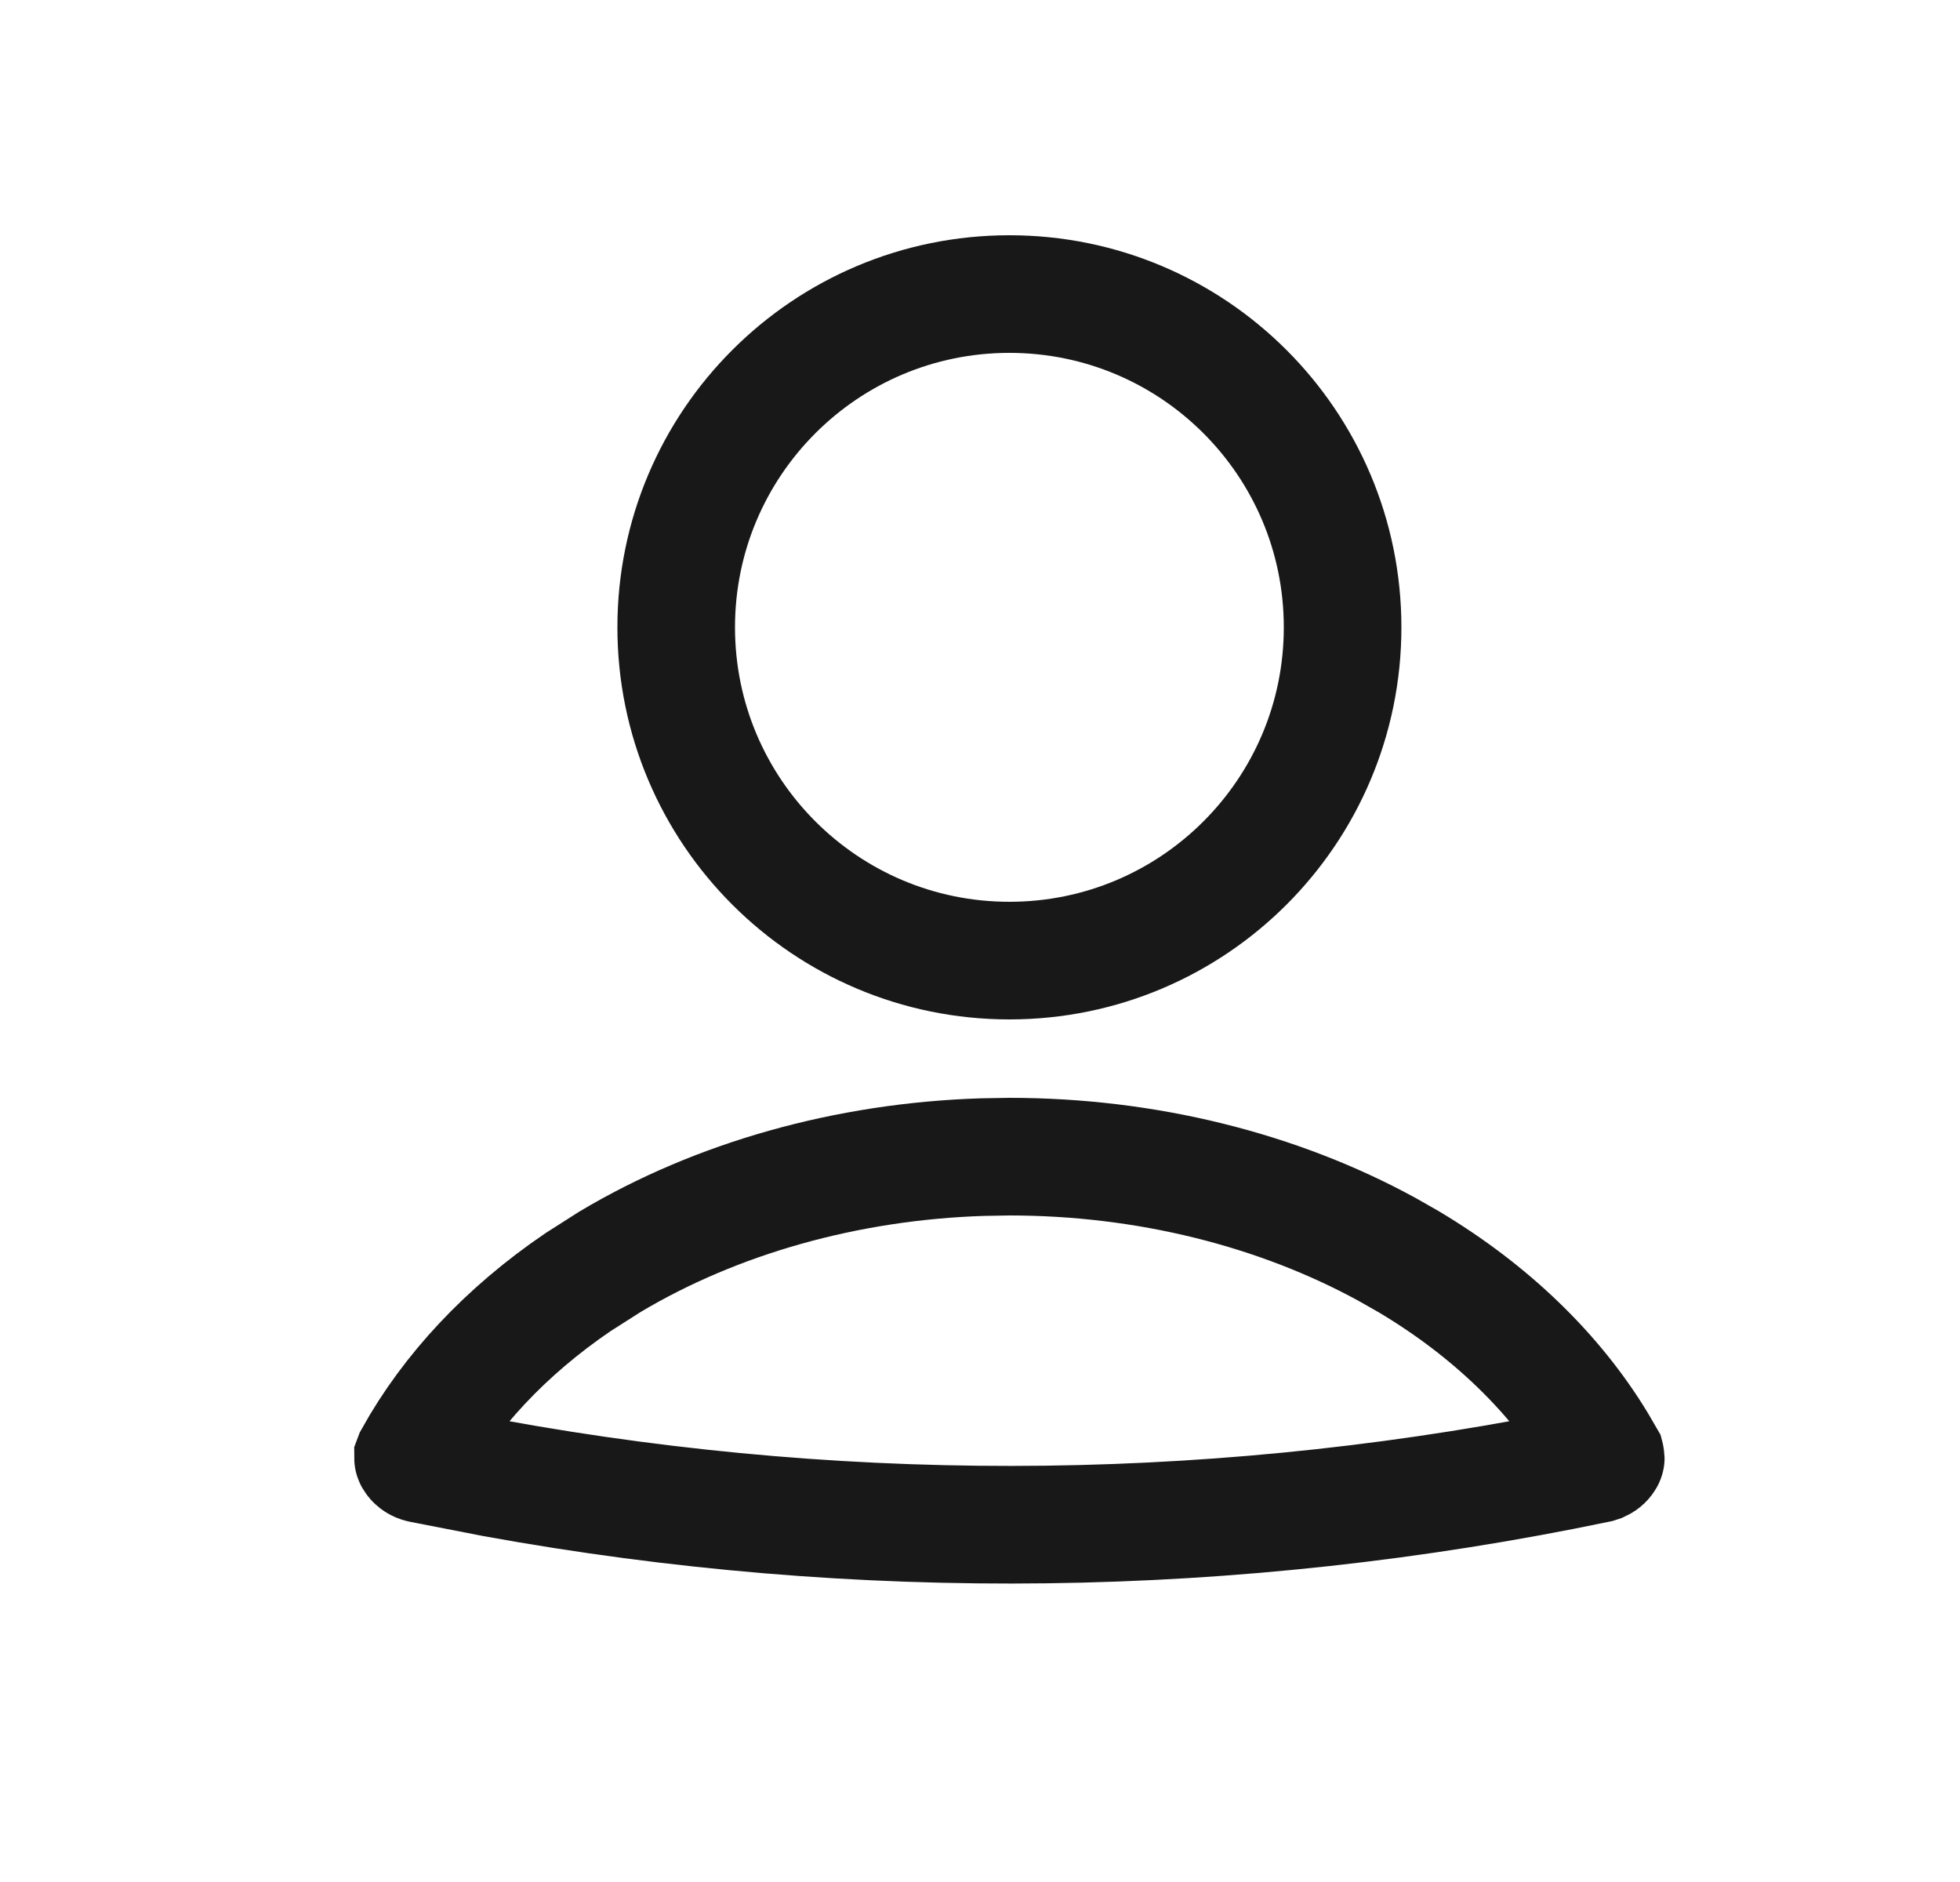
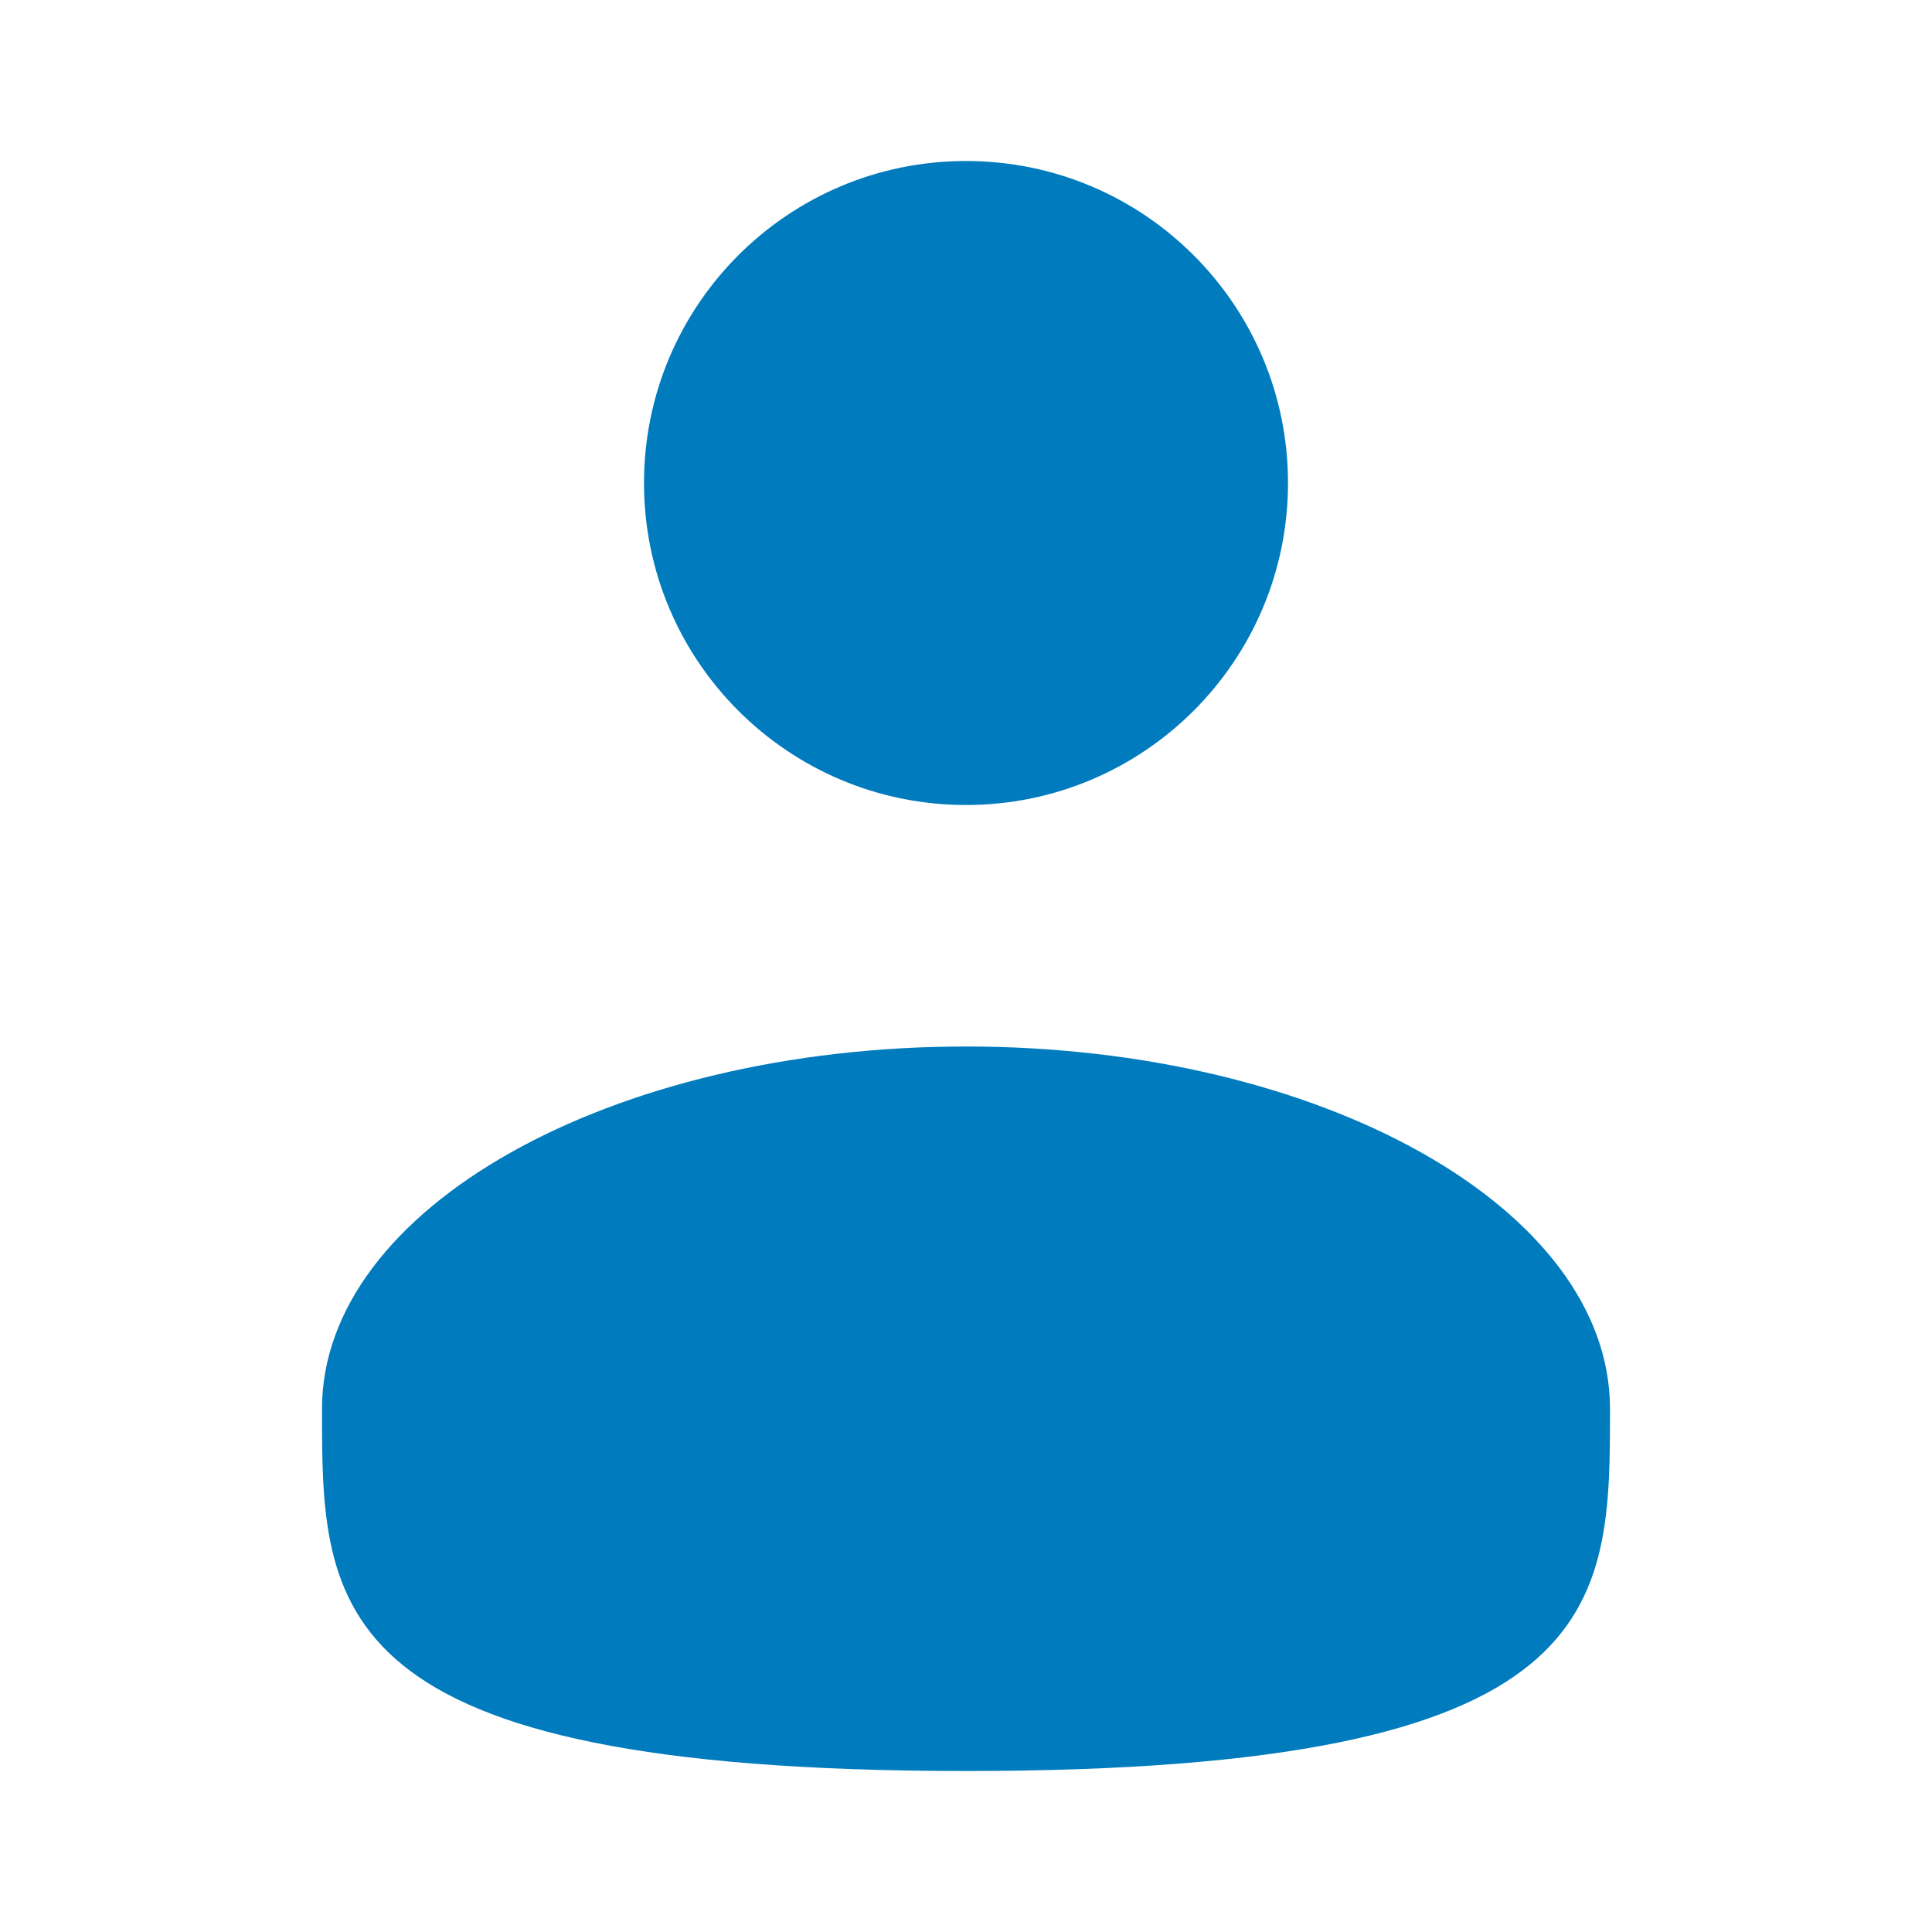
- <svg xmlns="http://www.w3.org/2000/svg" width="25" height="24" viewBox="0 0 25 24" fill="none">
-   <path d="M12.875 14.75C14.616 14.75 16.299 15.17 17.694 15.934L17.97 16.091C19.021 16.718 19.837 17.517 20.375 18.404L20.479 18.583C20.48 18.587 20.482 18.589 20.482 18.591C20.482 18.593 20.481 18.597 20.477 18.602C20.468 18.619 20.448 18.642 20.413 18.658L20.373 18.671C15.736 19.637 10.96 19.698 6.306 18.852L5.376 18.671C5.317 18.659 5.285 18.625 5.272 18.602C5.269 18.597 5.268 18.593 5.268 18.591L5.271 18.583C5.738 17.744 6.45 16.978 7.372 16.351L7.78 16.091C9.136 15.282 10.795 14.812 12.527 14.756L12.875 14.75Z" stroke="#181818" stroke-width="1.5" stroke-linecap="round" />
-   <circle cx="12.875" cy="8" r="4.25" stroke="#181818" stroke-width="1.5" stroke-linecap="round" />
+ <svg xmlns="http://www.w3.org/2000/svg" width="18" height="18" viewBox="0 0 18 18" fill="none">
+   <path d="M9 7.5C10.657 7.5 12 6.157 12 4.5C12 2.843 10.657 1.5 9 1.5C7.343 1.5 6 2.843 6 4.5C6 6.157 7.343 7.5 9 7.5Z" fill="#007BBE" />
+   <path d="M15 13.125C15 14.989 15 16.5 9 16.5C3 16.5 3 14.989 3 13.125C3 11.261 5.686 9.75 9 9.75C12.314 9.75 15 11.261 15 13.125Z" fill="#007BBE" />
</svg>
